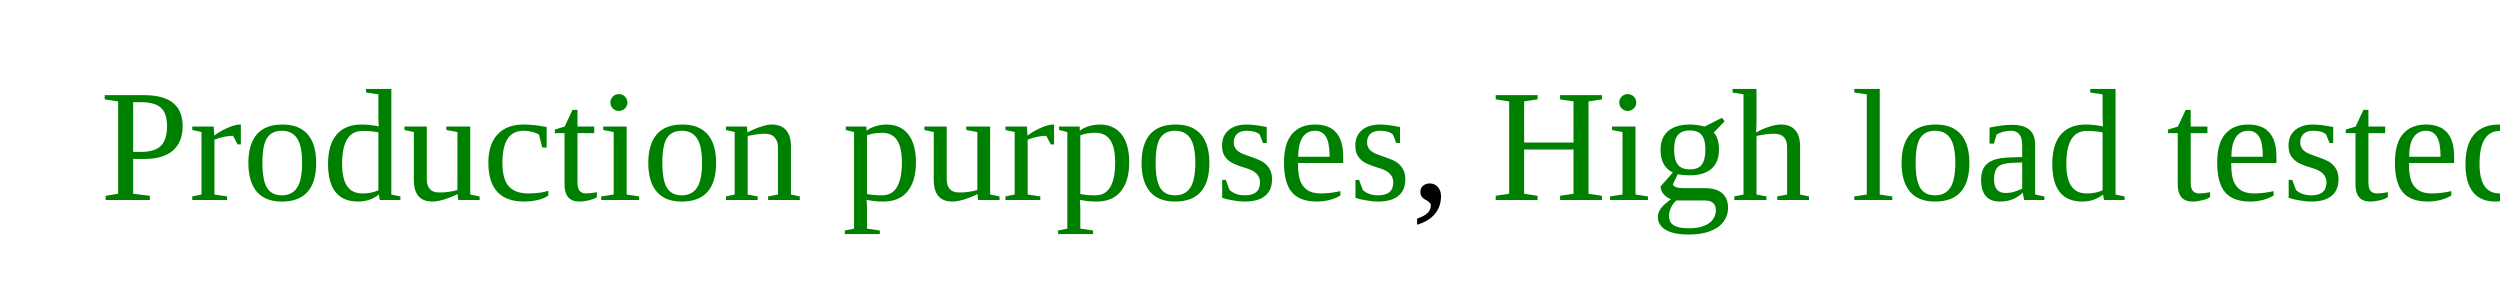
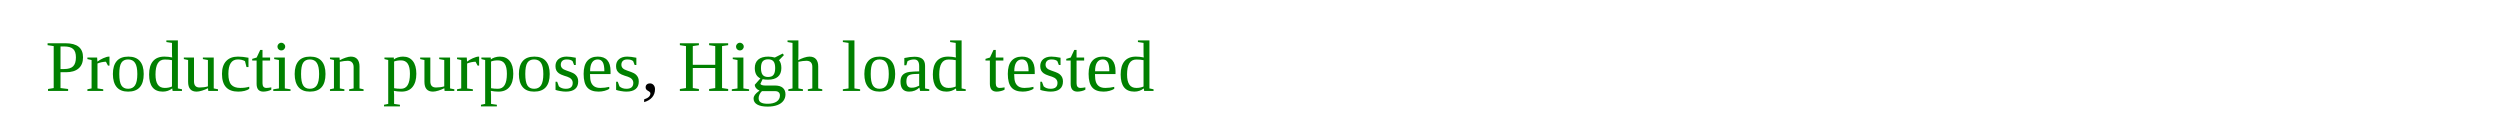
- <svg xmlns="http://www.w3.org/2000/svg" version="1.1" width="250" height="30">
+ <svg xmlns="http://www.w3.org/2000/svg" version="1.1" width="550" height="30">
  <text font-size="16" x="10" y="20">
    <tspan fill="green">Production purposes</tspan>,
    <tspan fill="green">High load tested</tspan>
  </text>
</svg>
